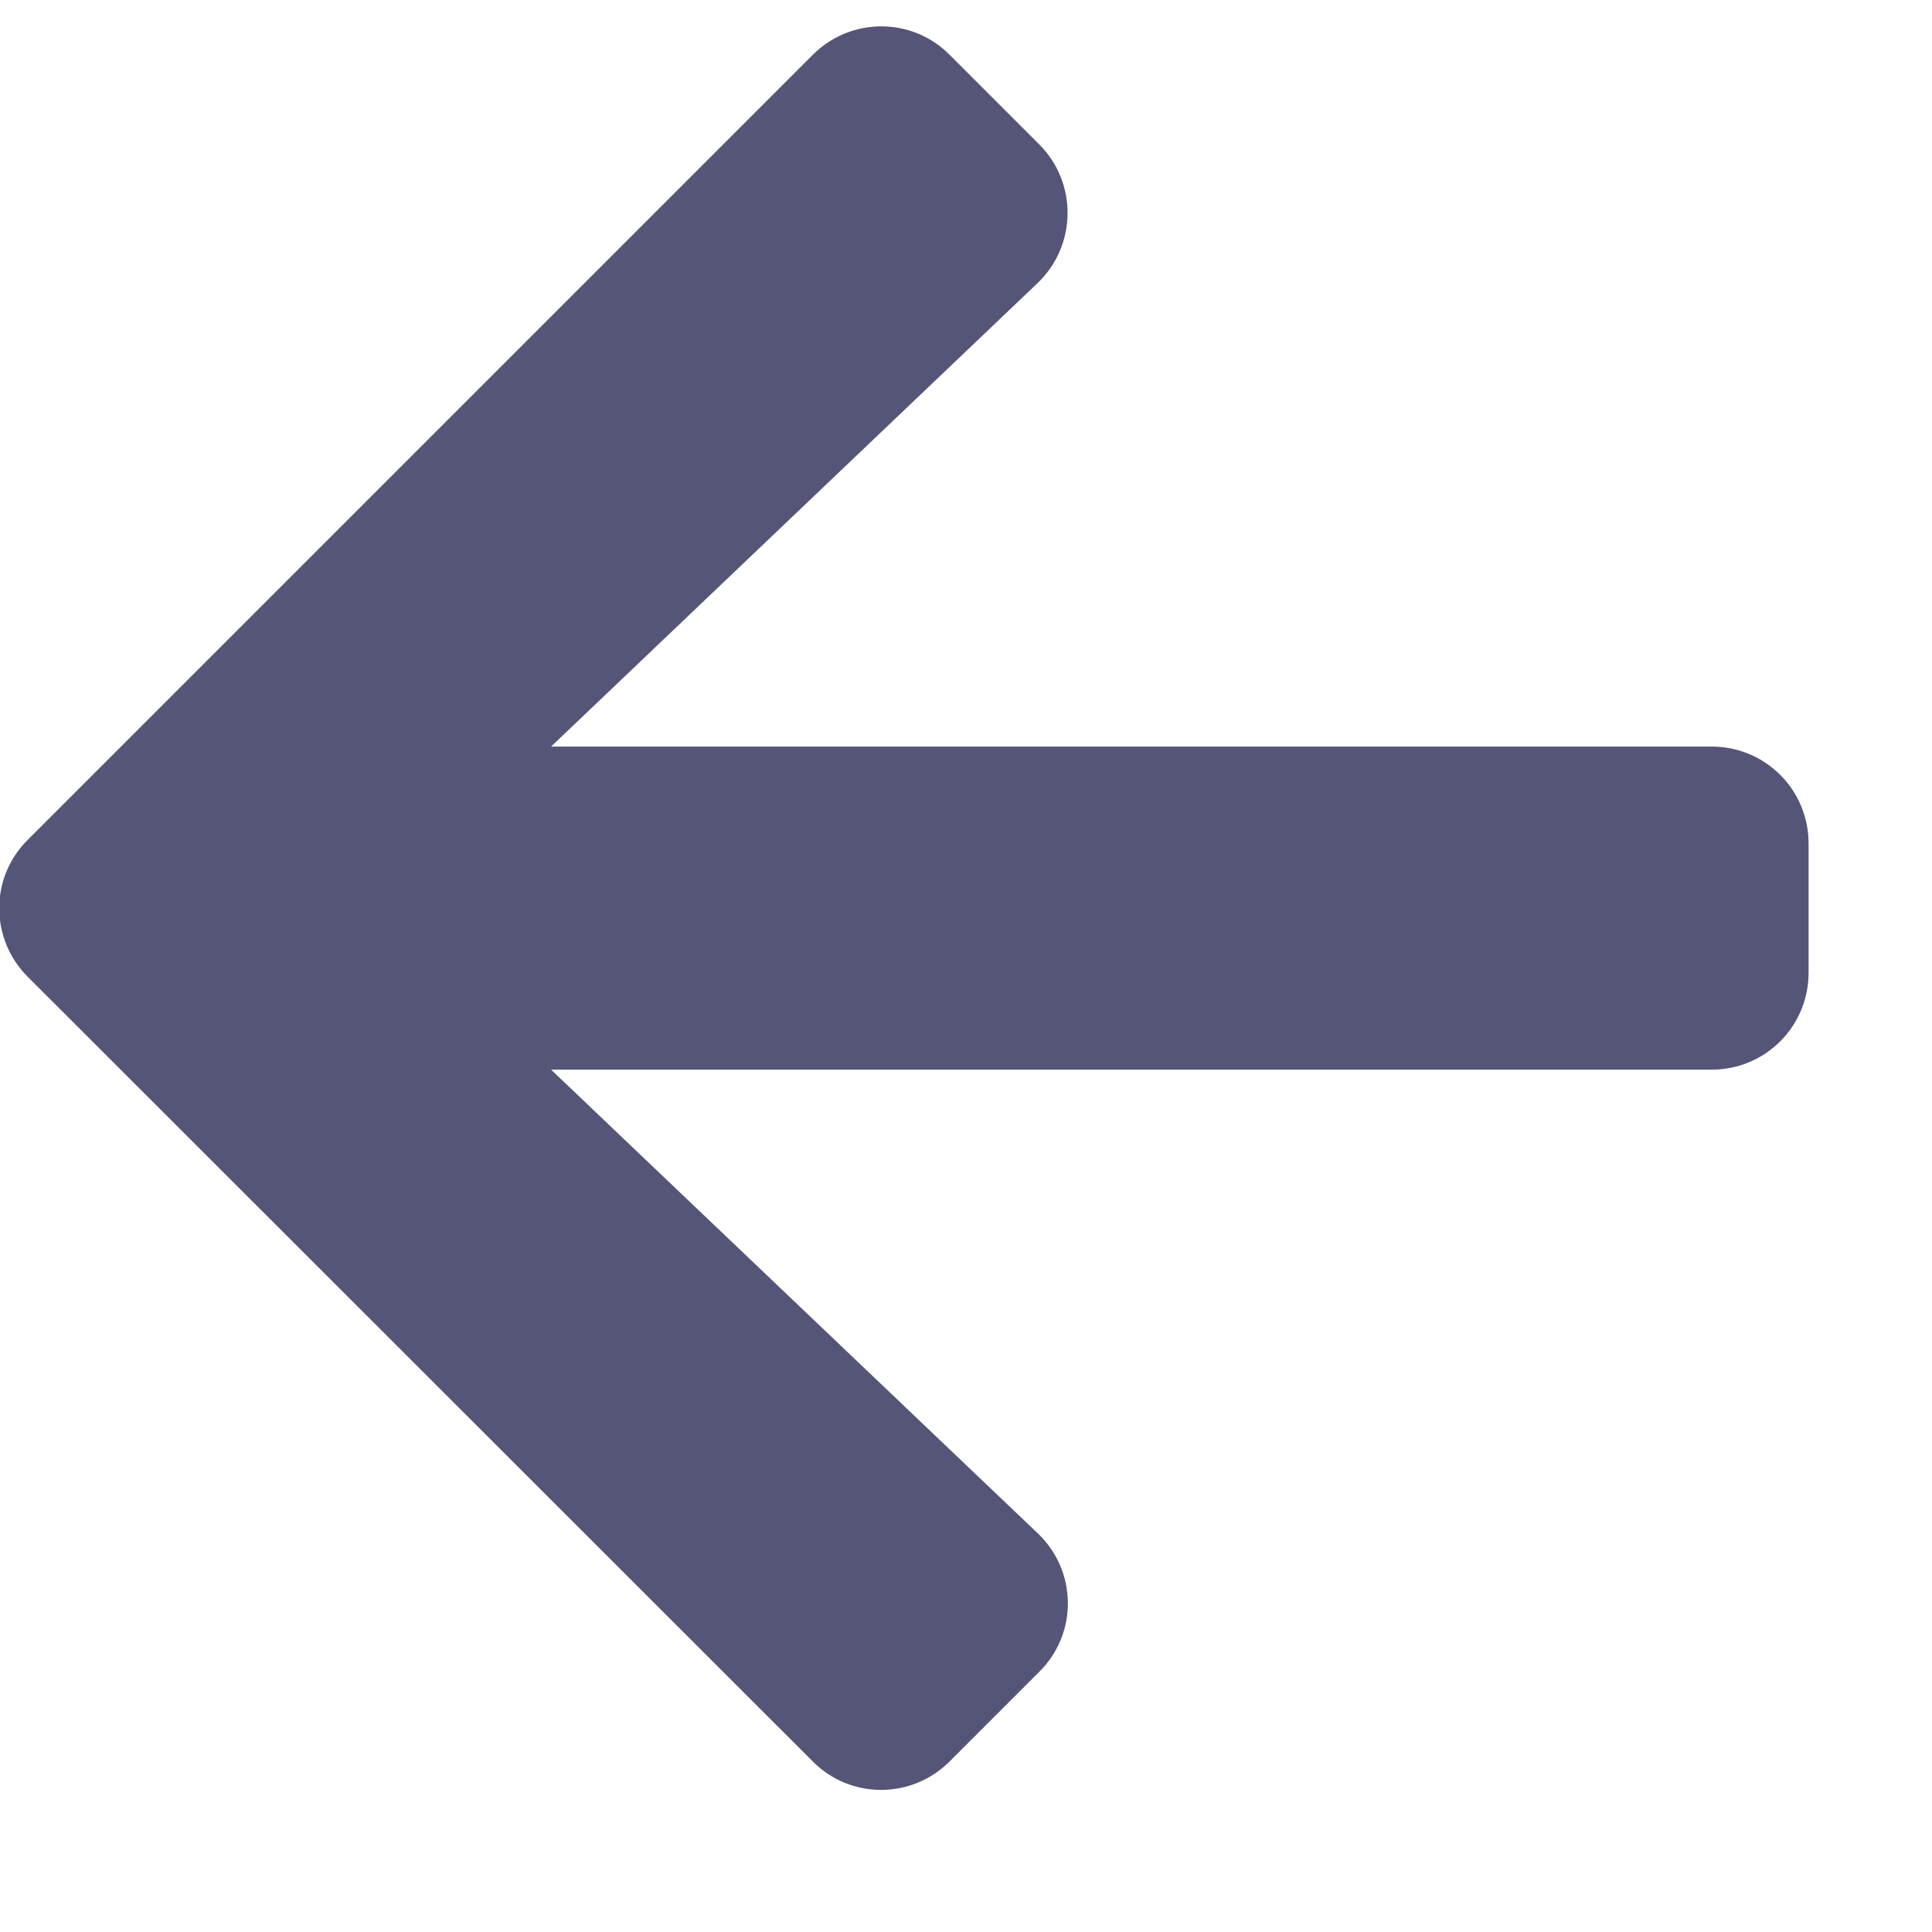
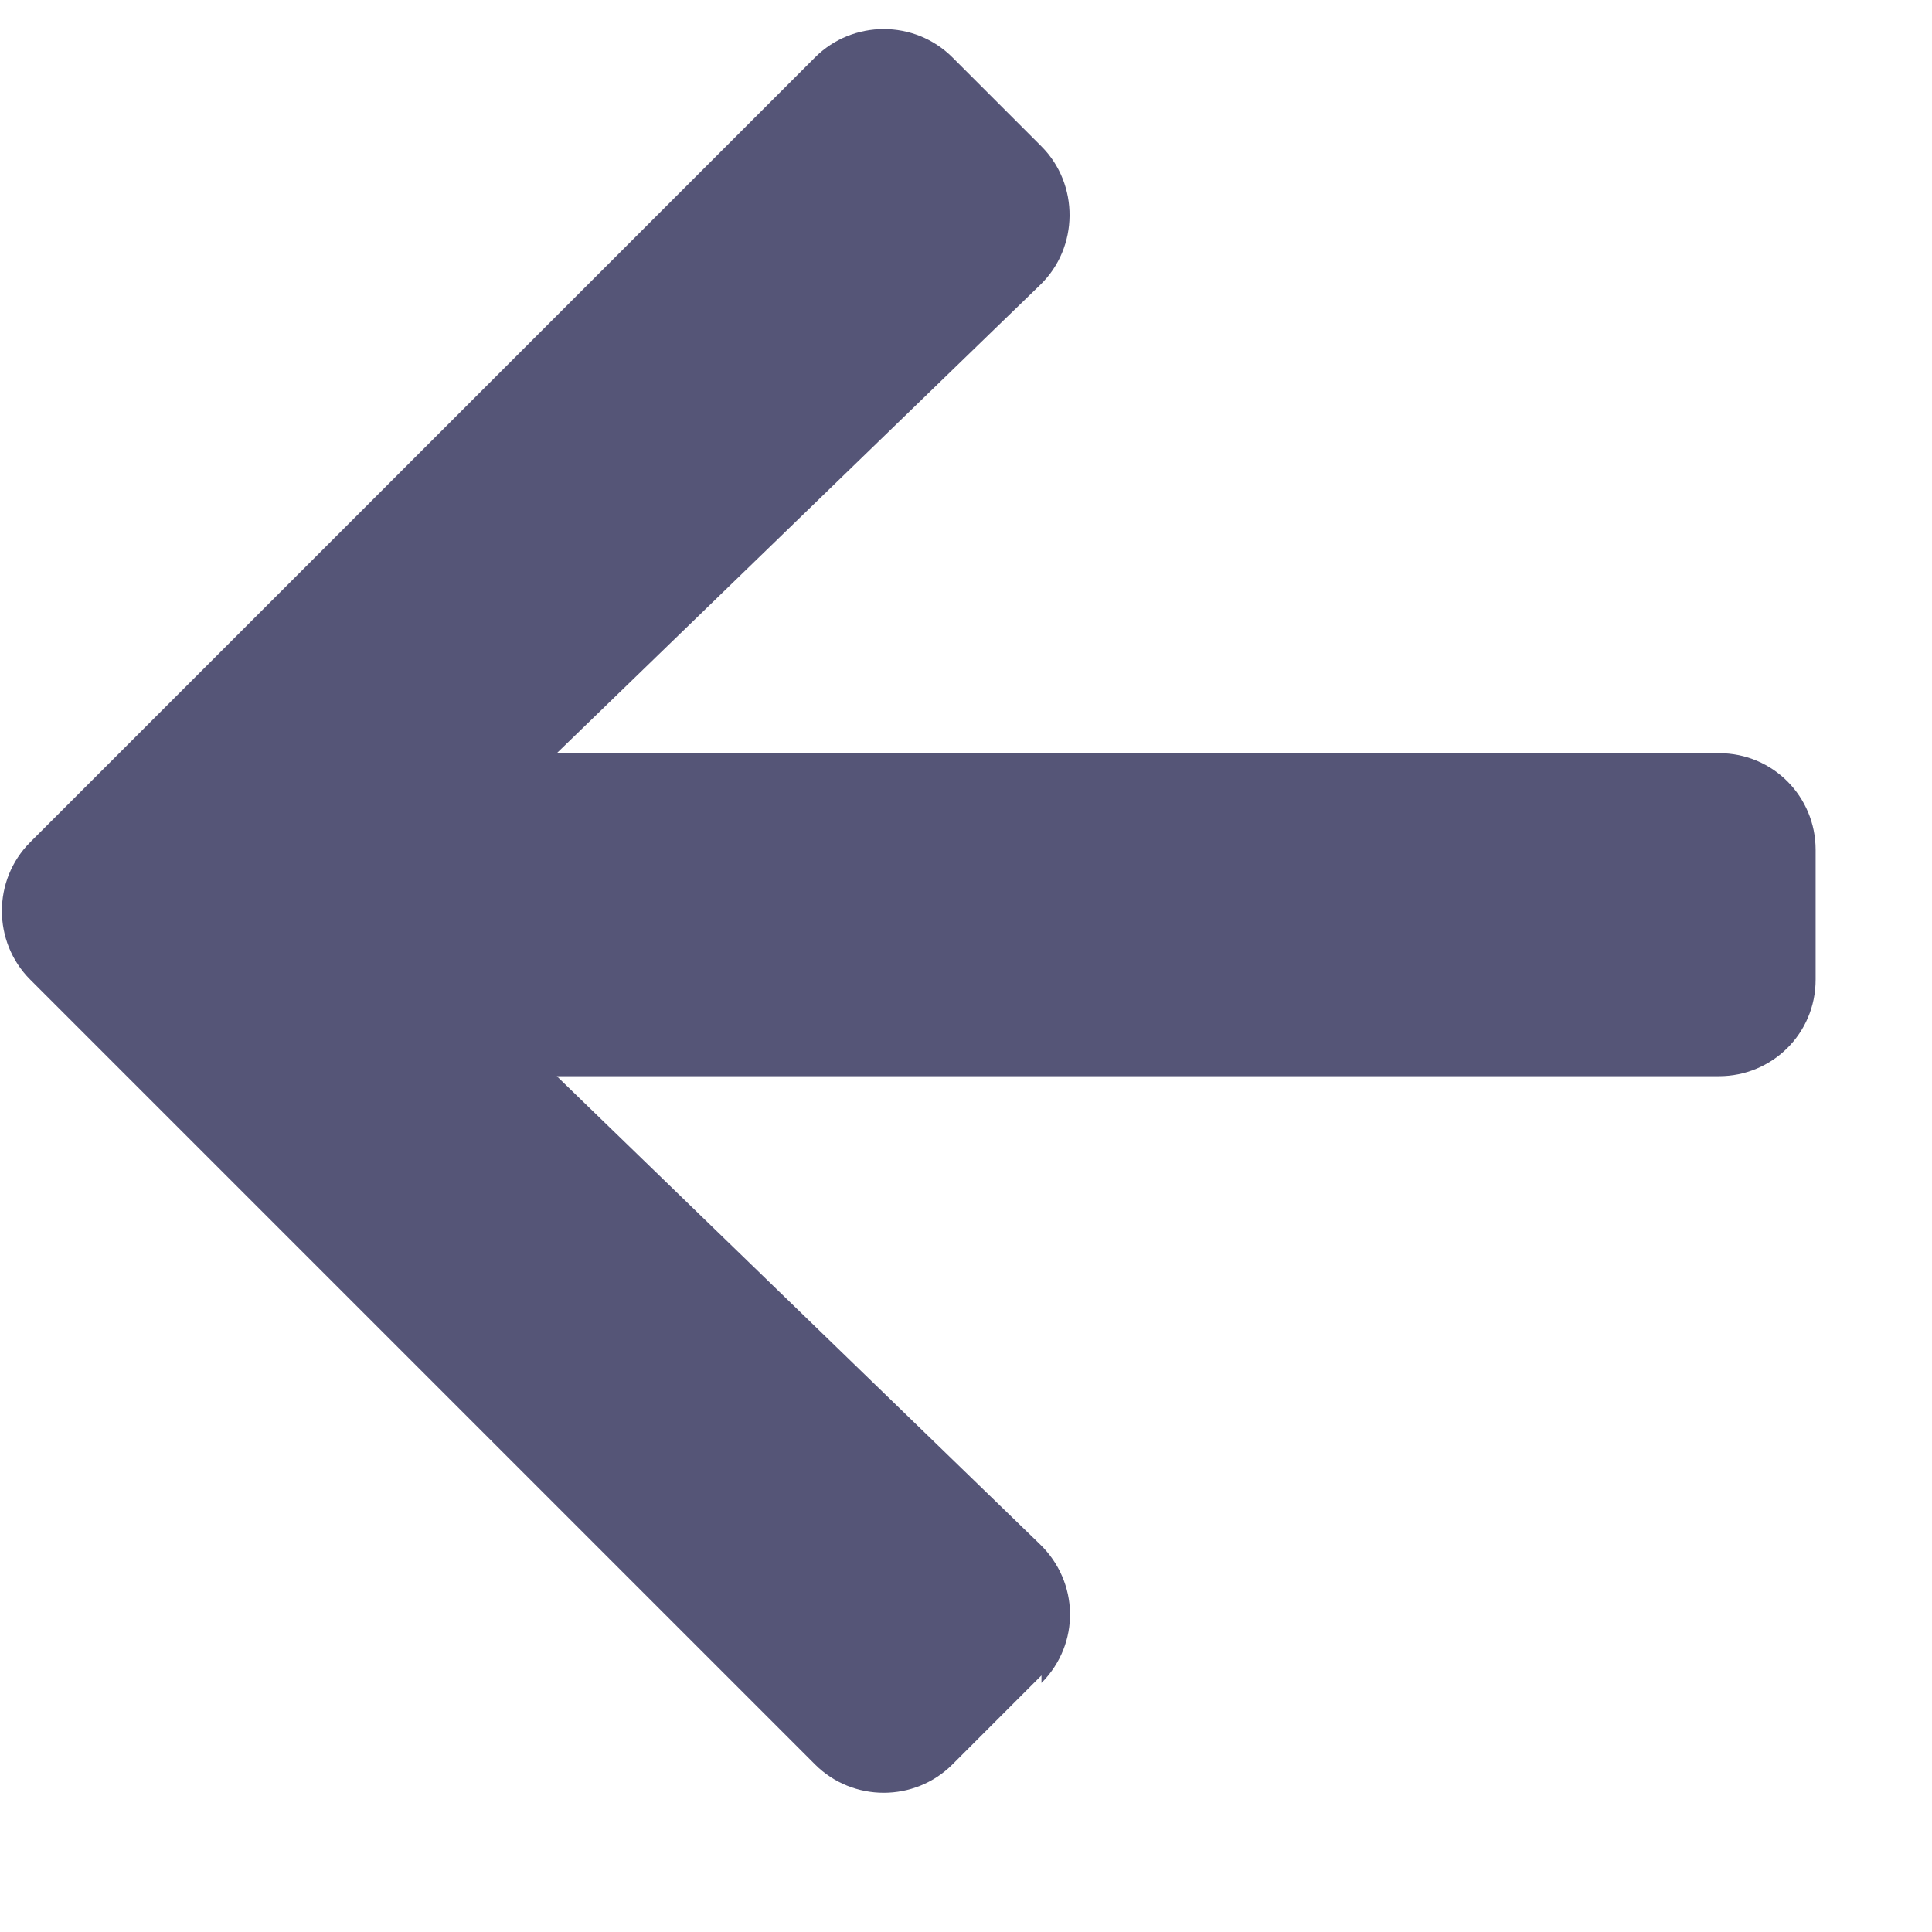
<svg xmlns="http://www.w3.org/2000/svg" version="1.1" viewBox="0 0 128 128">
  <style type="text/css">.Back{fill:#555577;}</style>
-   <path class="Back" d="m68.856 110.76-5.939 5.939c-2.515 2.515-6.582 2.515-9.07 0l-52.011-51.985c-2.515-2.515-2.515-6.582 0-9.07l52.011-52.011c2.515-2.515 6.582-2.515 9.07 0l5.939 5.939c2.542 2.542 2.488 6.689-0.107 9.177l-32.239 30.714h76.892c3.558 0 6.421 2.863 6.421 6.421v8.562c0 3.558-2.863 6.421-6.421 6.421h-76.892l32.239 30.714c2.622 2.488 2.675 6.635 0.107 9.177z" />
+   <path class="Back" d="m69 111-5.9 5.9c-2.5 2.5-6.6 2.5-9.1 0l-52-52c-2.5-2.5-2.5-6.6 0-9.1l52-52c2.5-2.5 6.6-2.5 9.1 0l5.9 5.9c2.5 2.5 2.5 6.7-0.11 9.2l-32 31h77c3.6 0 6.4 2.9 6.4 6.4v8.6c0 3.6-2.9 6.4-6.4 6.4h-77l32 31c2.6 2.5 2.7 6.6 0.11 9.2z" />
</svg>
